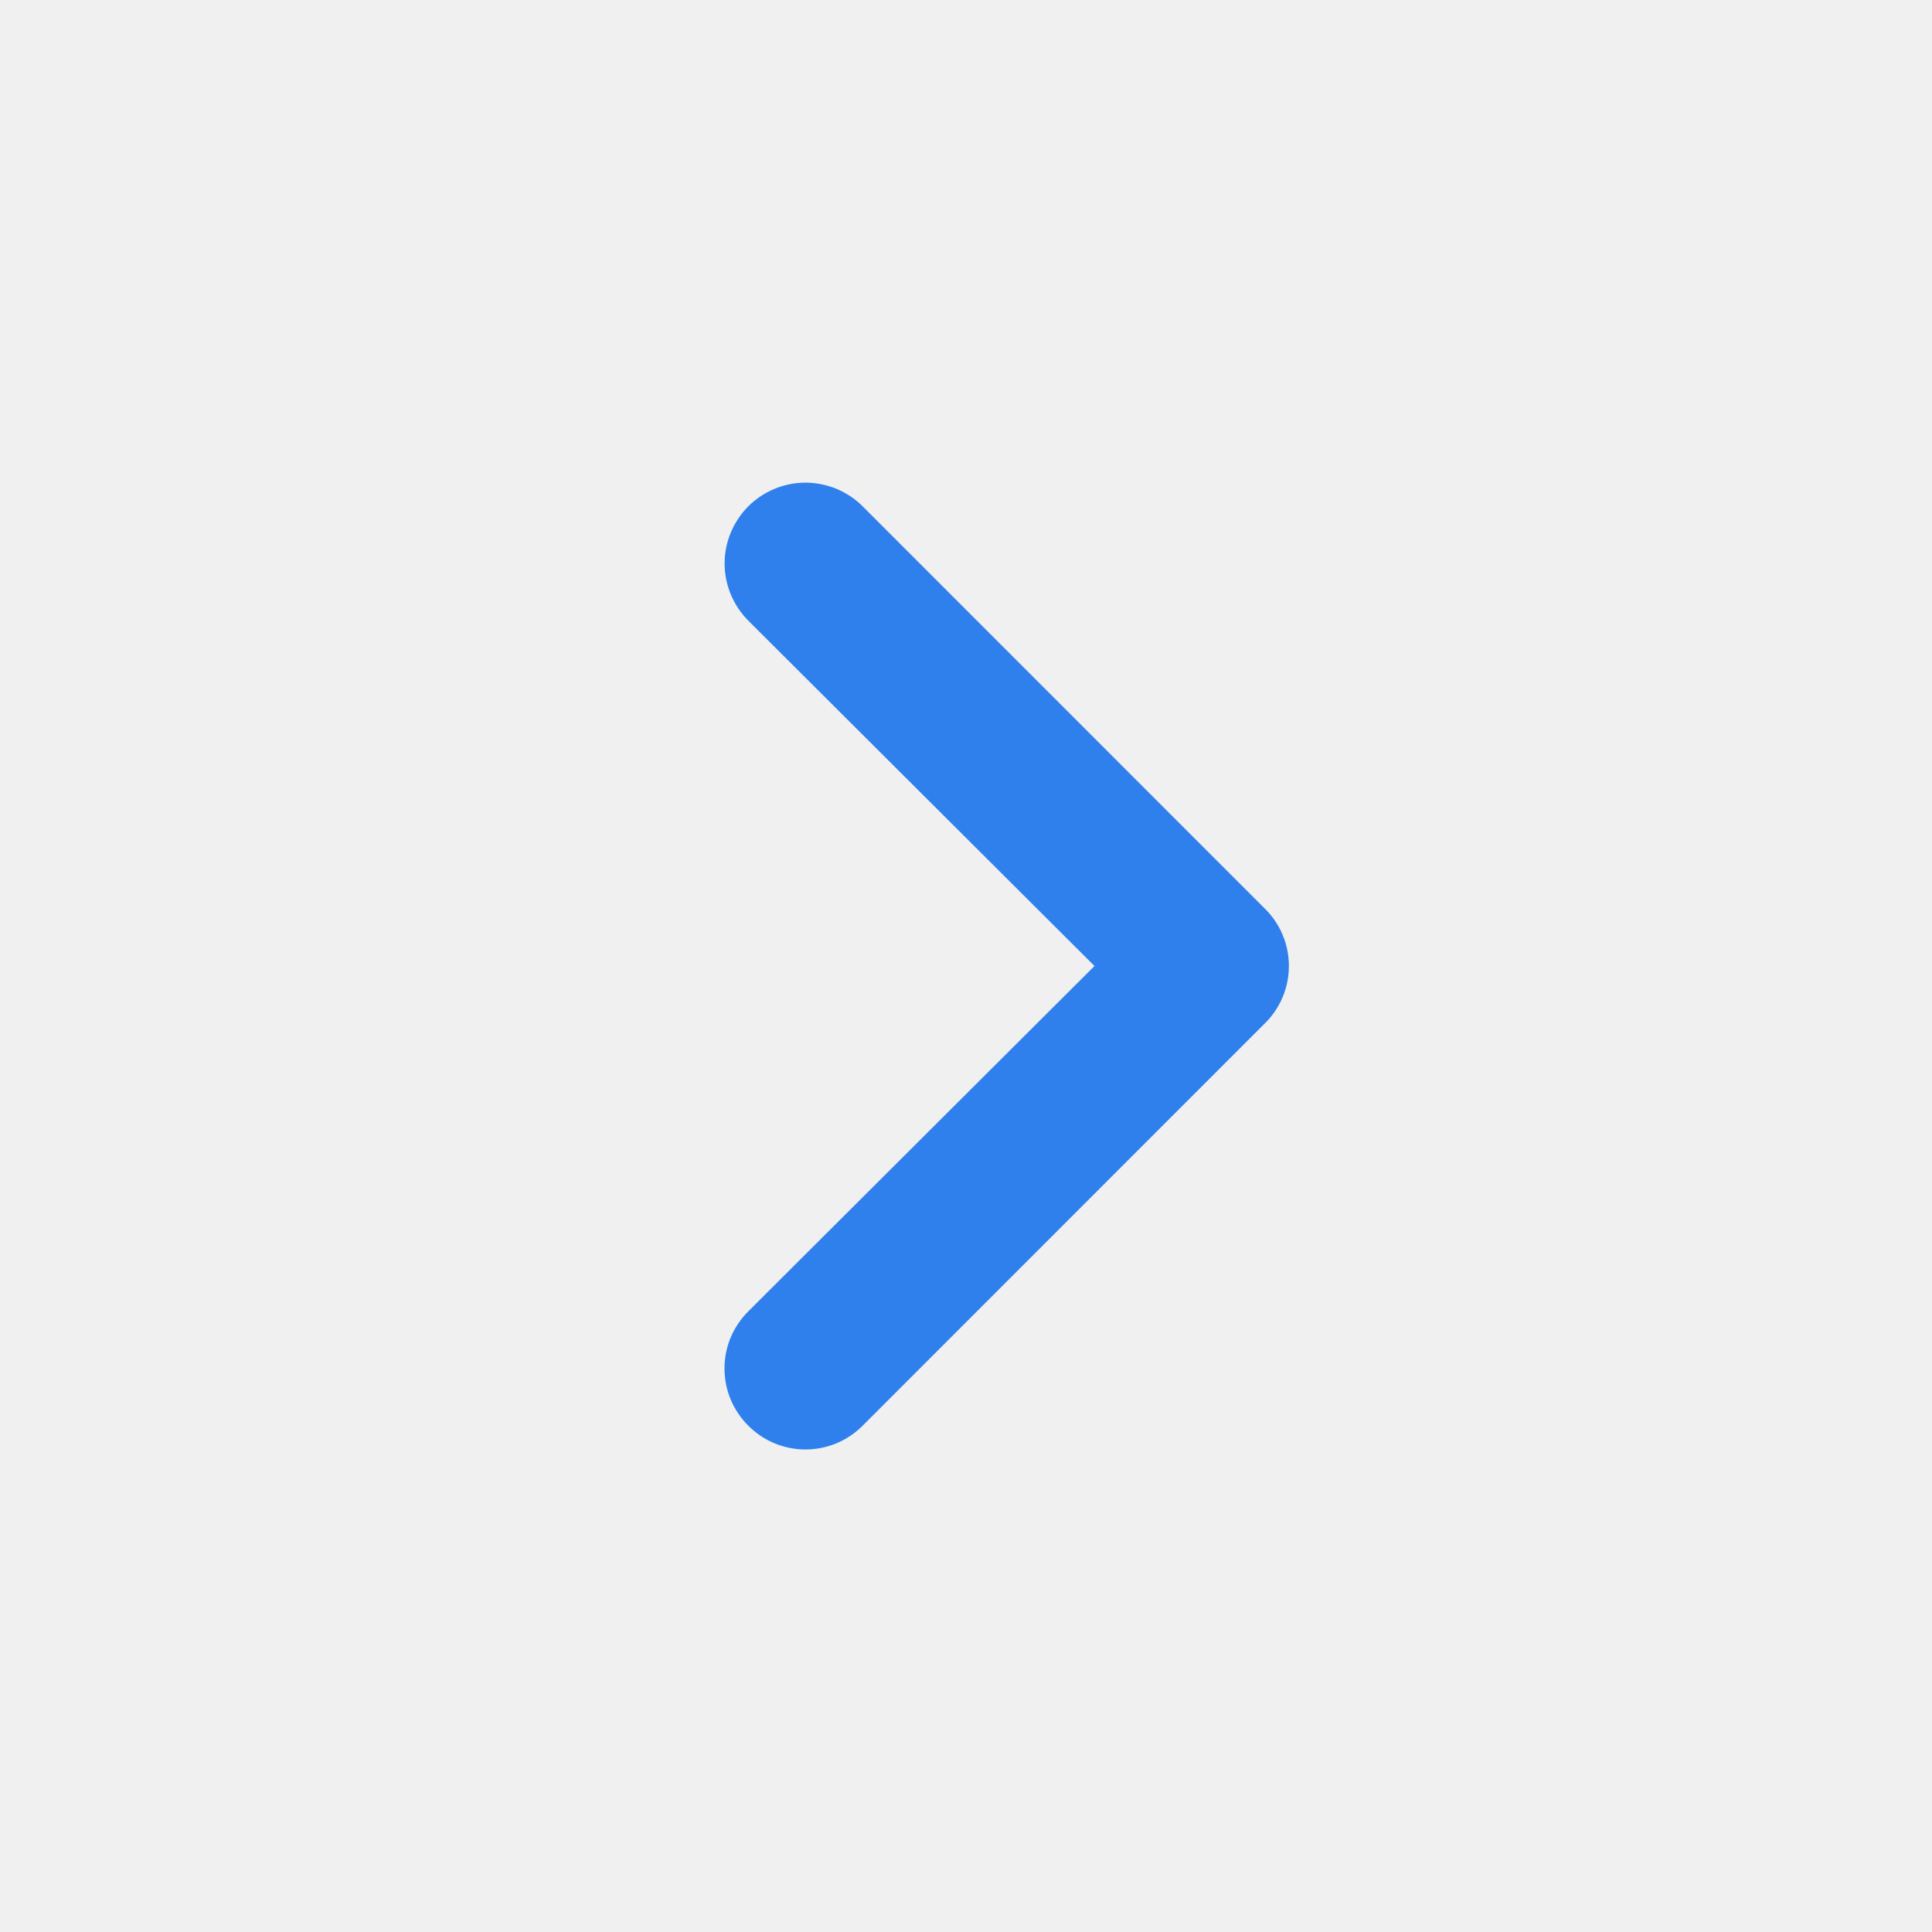
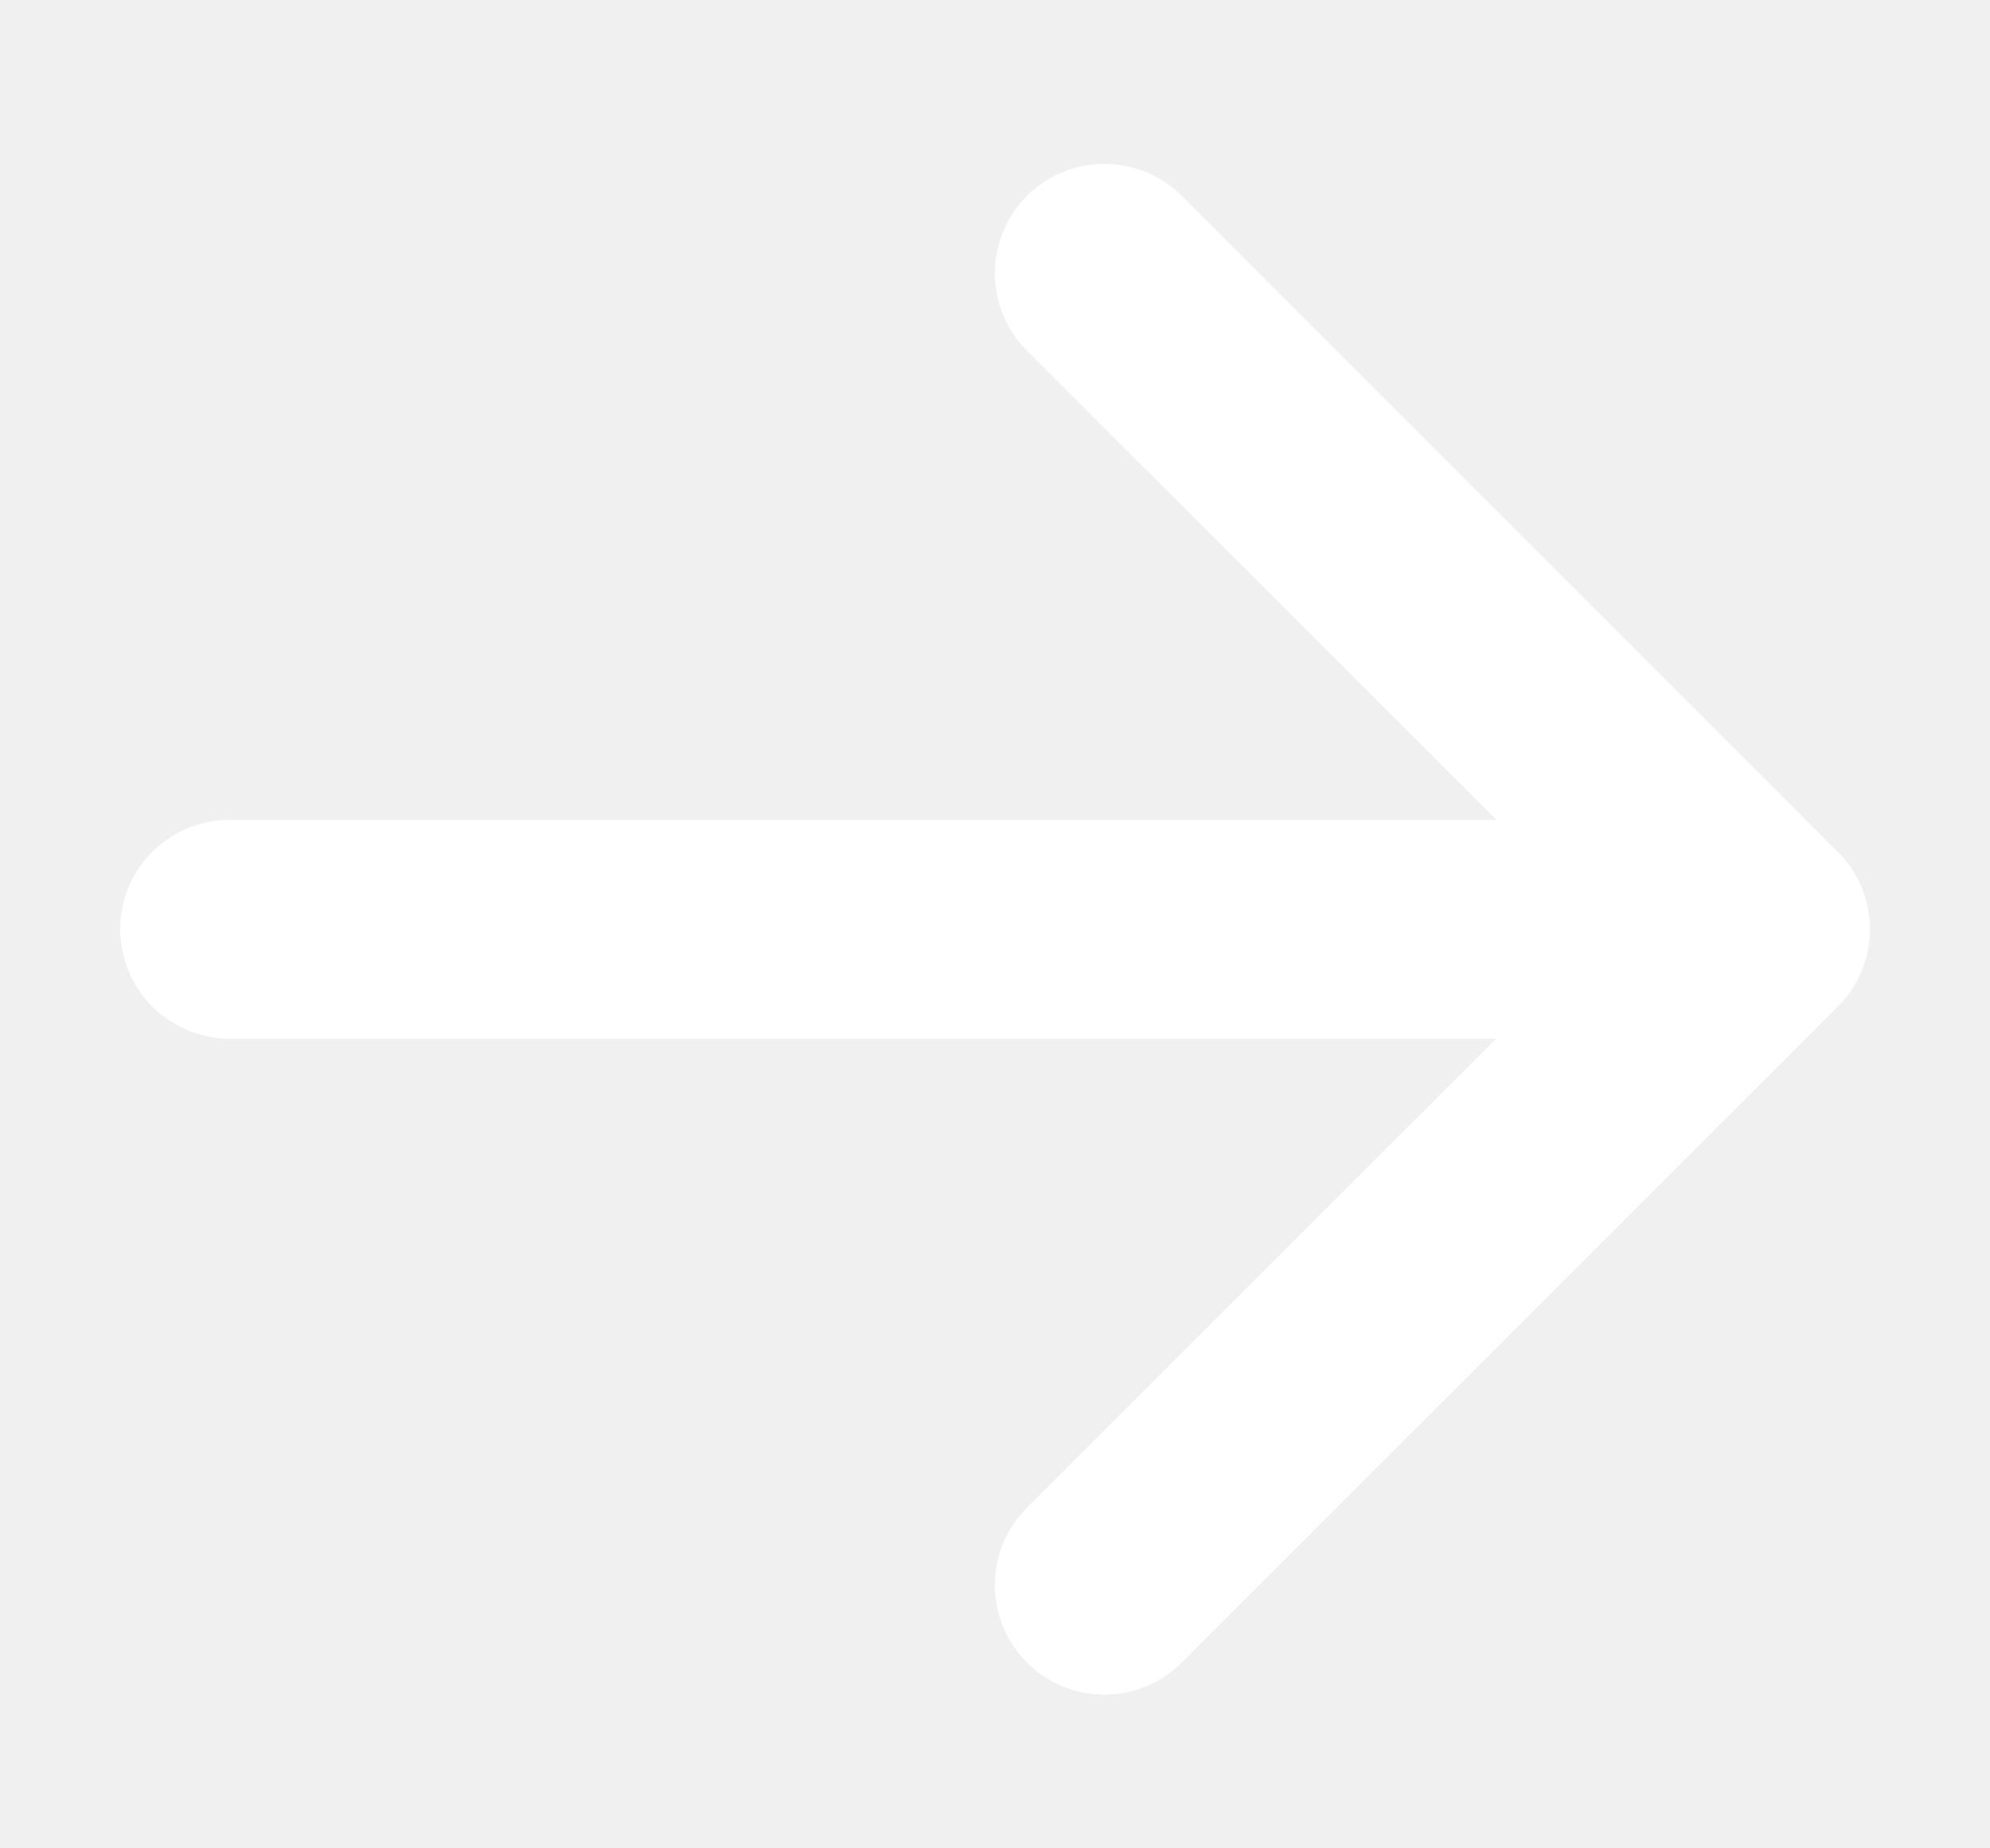
- <svg xmlns="http://www.w3.org/2000/svg" width="16" height="16" viewBox="0 0 16 16" fill="none">
-   <path d="M10.477 7.527L7.144 4.193C7.082 4.131 7.008 4.082 6.927 4.048C6.845 4.015 6.758 3.997 6.671 3.997C6.493 3.997 6.323 4.068 6.197 4.193C6.135 4.256 6.086 4.329 6.052 4.411C6.018 4.492 6.001 4.579 6.001 4.667C6.001 4.844 6.072 5.014 6.197 5.14L9.064 8L6.197 10.86C6.135 10.922 6.085 10.996 6.051 11.077C6.017 11.158 6 11.245 6 11.333C6 11.421 6.017 11.508 6.051 11.59C6.085 11.671 6.135 11.745 6.197 11.807C6.259 11.869 6.333 11.919 6.414 11.953C6.495 11.986 6.583 12.004 6.671 12.004C6.759 12.004 6.846 11.986 6.927 11.953C7.008 11.919 7.082 11.869 7.144 11.807L10.477 8.473C10.54 8.411 10.589 8.338 10.623 8.256C10.657 8.175 10.674 8.088 10.674 8C10.674 7.912 10.657 7.825 10.623 7.744C10.589 7.662 10.54 7.589 10.477 7.527Z" fill="#2F80ED" />
+ <svg xmlns="http://www.w3.org/2000/svg" width="14" height="13" viewBox="0 0 14 13" fill="none">
+   <g clip-path="url(#clip0)">
+     <path fill-rule="evenodd" clip-rule="evenodd" d="M0.846 6.538C0.846 6.334 0.927 6.139 1.071 5.994C1.216 5.85 1.411 5.769 1.615 5.769H10.528L7.225 2.468C7.08 2.323 6.999 2.127 6.999 1.923C6.999 1.719 7.08 1.523 7.225 1.378C7.369 1.234 7.565 1.153 7.769 1.153C7.974 1.153 8.169 1.234 8.314 1.378L12.929 5.994C13.001 6.065 13.058 6.15 13.097 6.243C13.135 6.337 13.155 6.437 13.155 6.538C13.155 6.639 13.135 6.74 13.097 6.833C13.058 6.927 13.001 7.011 12.929 7.083L8.314 11.698C8.169 11.843 7.974 11.924 7.769 11.924C7.565 11.924 7.369 11.843 7.225 11.698C7.08 11.554 6.999 11.358 6.999 11.154C6.999 10.949 7.08 10.754 7.225 10.609L10.528 7.308H1.615C1.411 7.308 1.216 7.226 1.071 7.082C0.927 6.938 0.846 6.742 0.846 6.538Z" fill="white" />
+   </g>
+   <defs>
+     <clipPath id="clip0">
+       <rect width="12.308" height="12.308" fill="white" transform="translate(0.846191 0.384613)" />
+     </clipPath>
+   </defs>
</svg>
